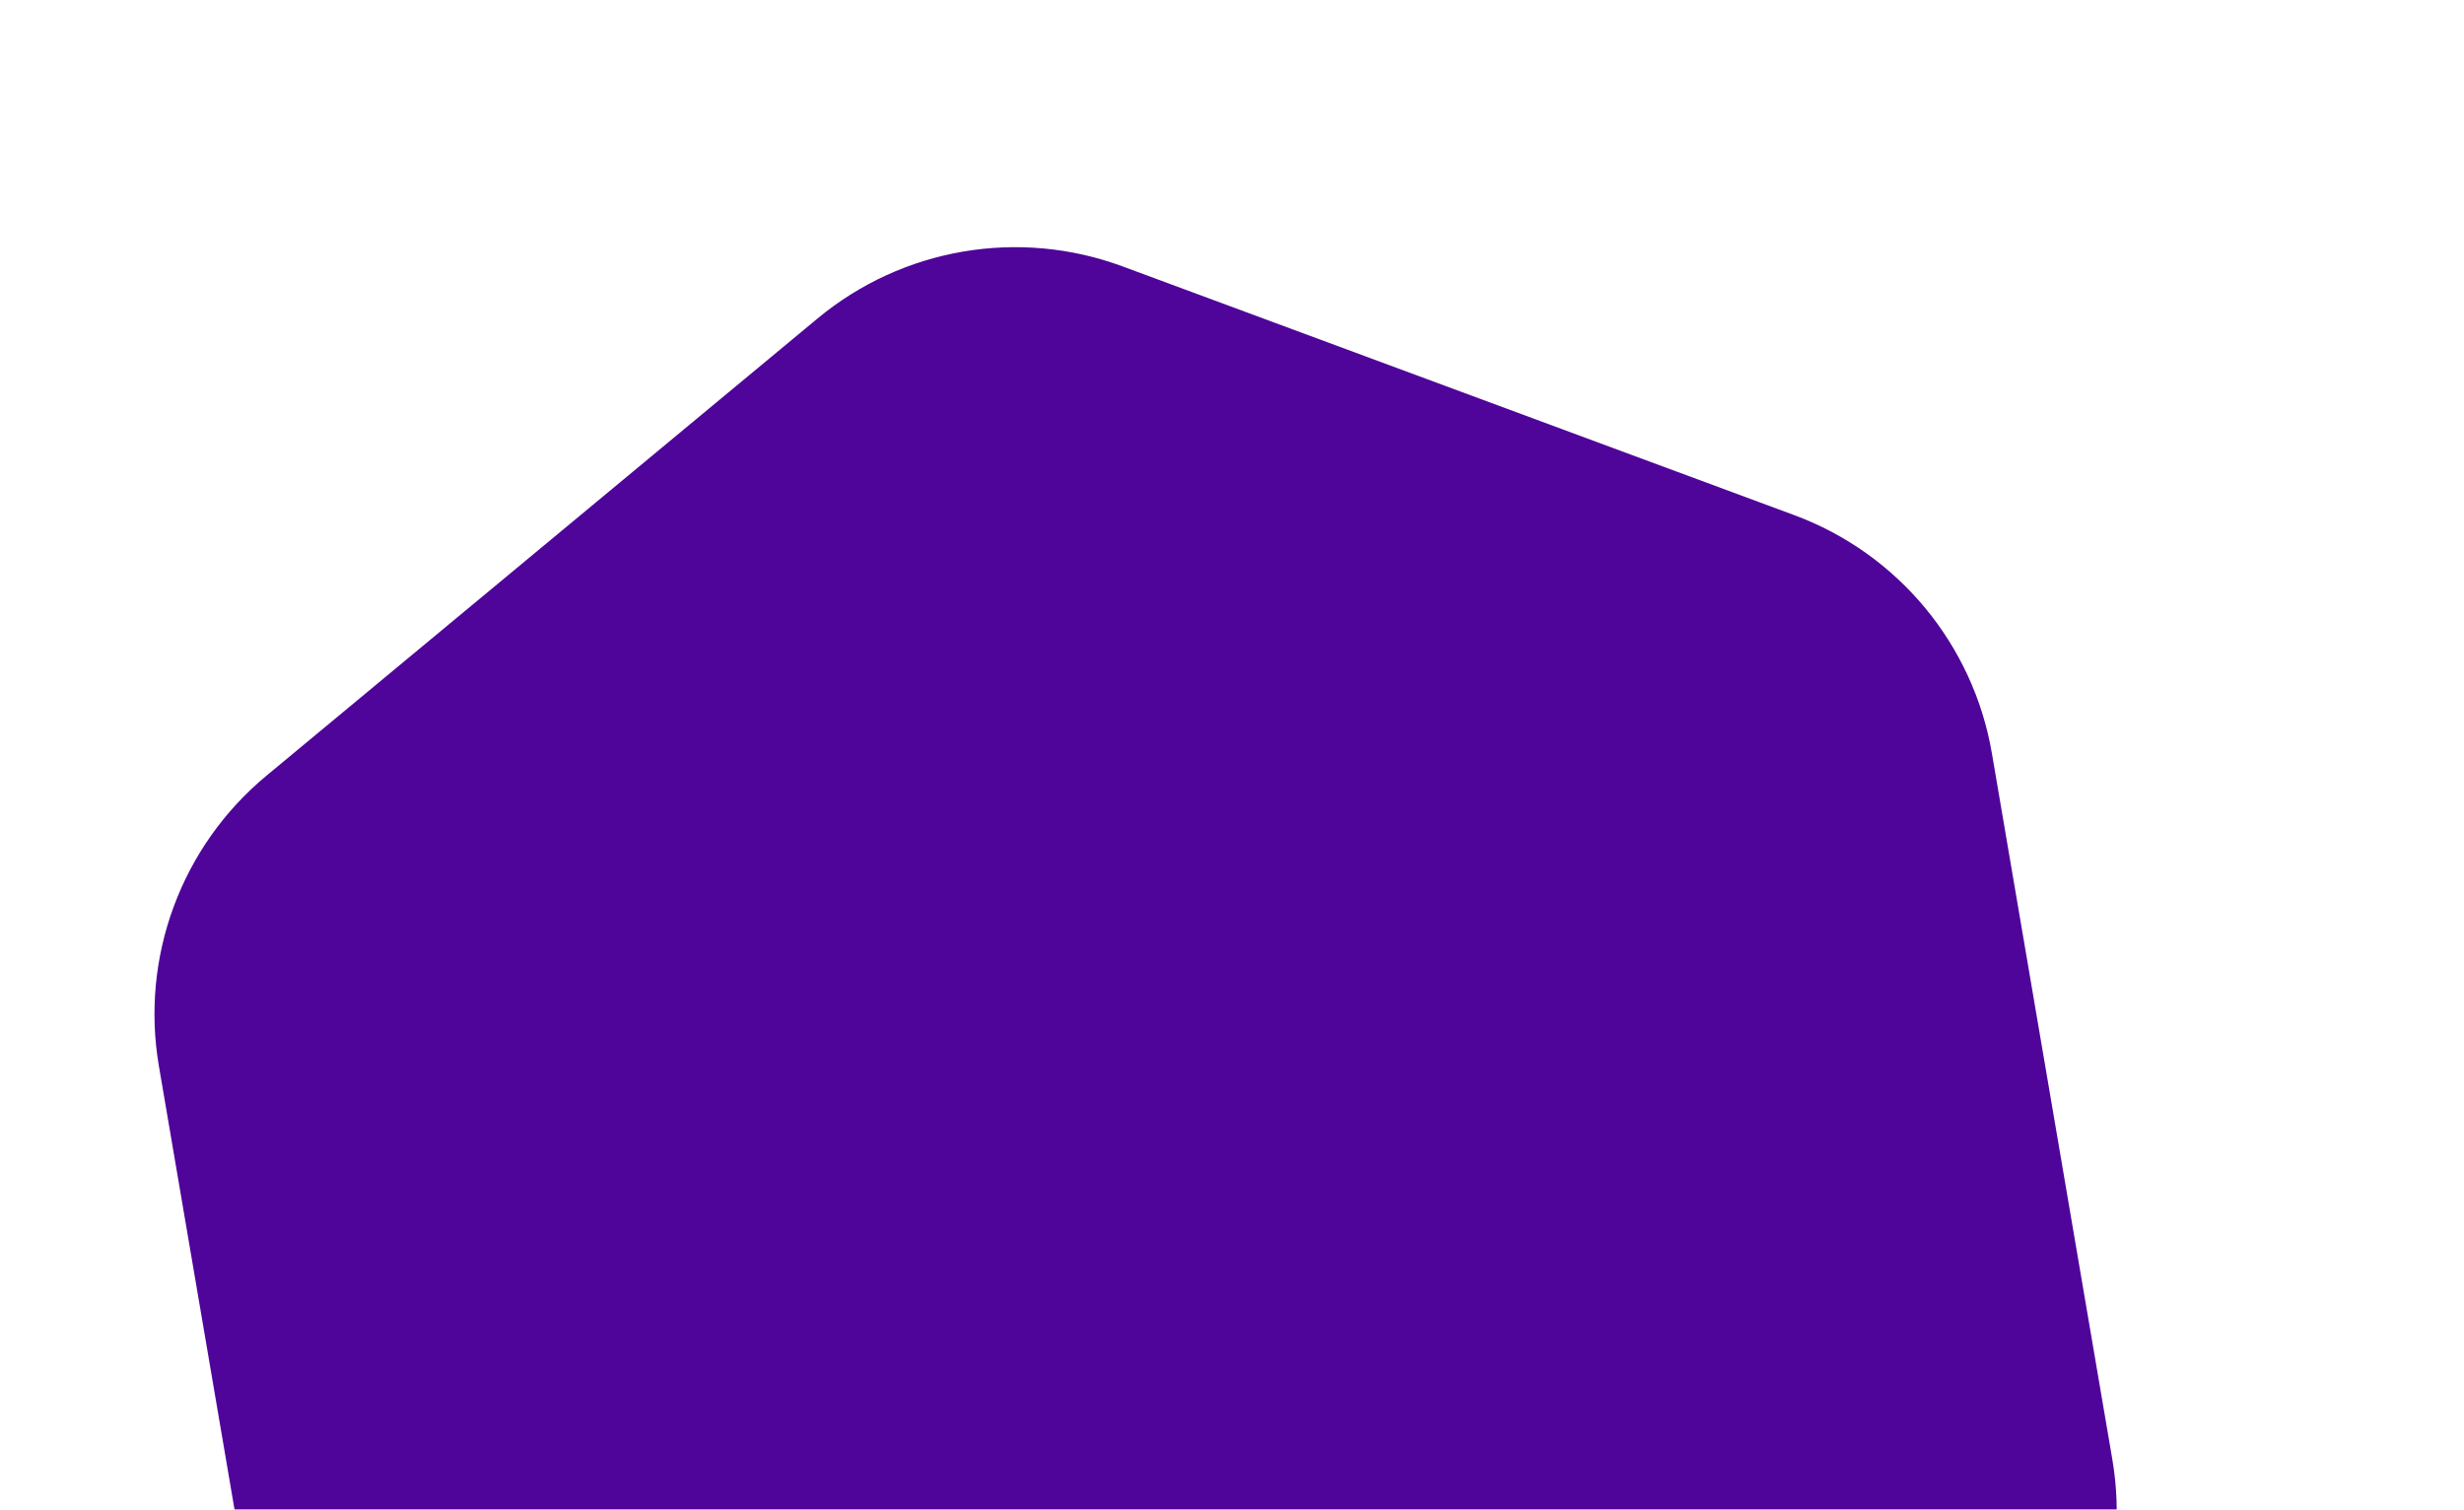
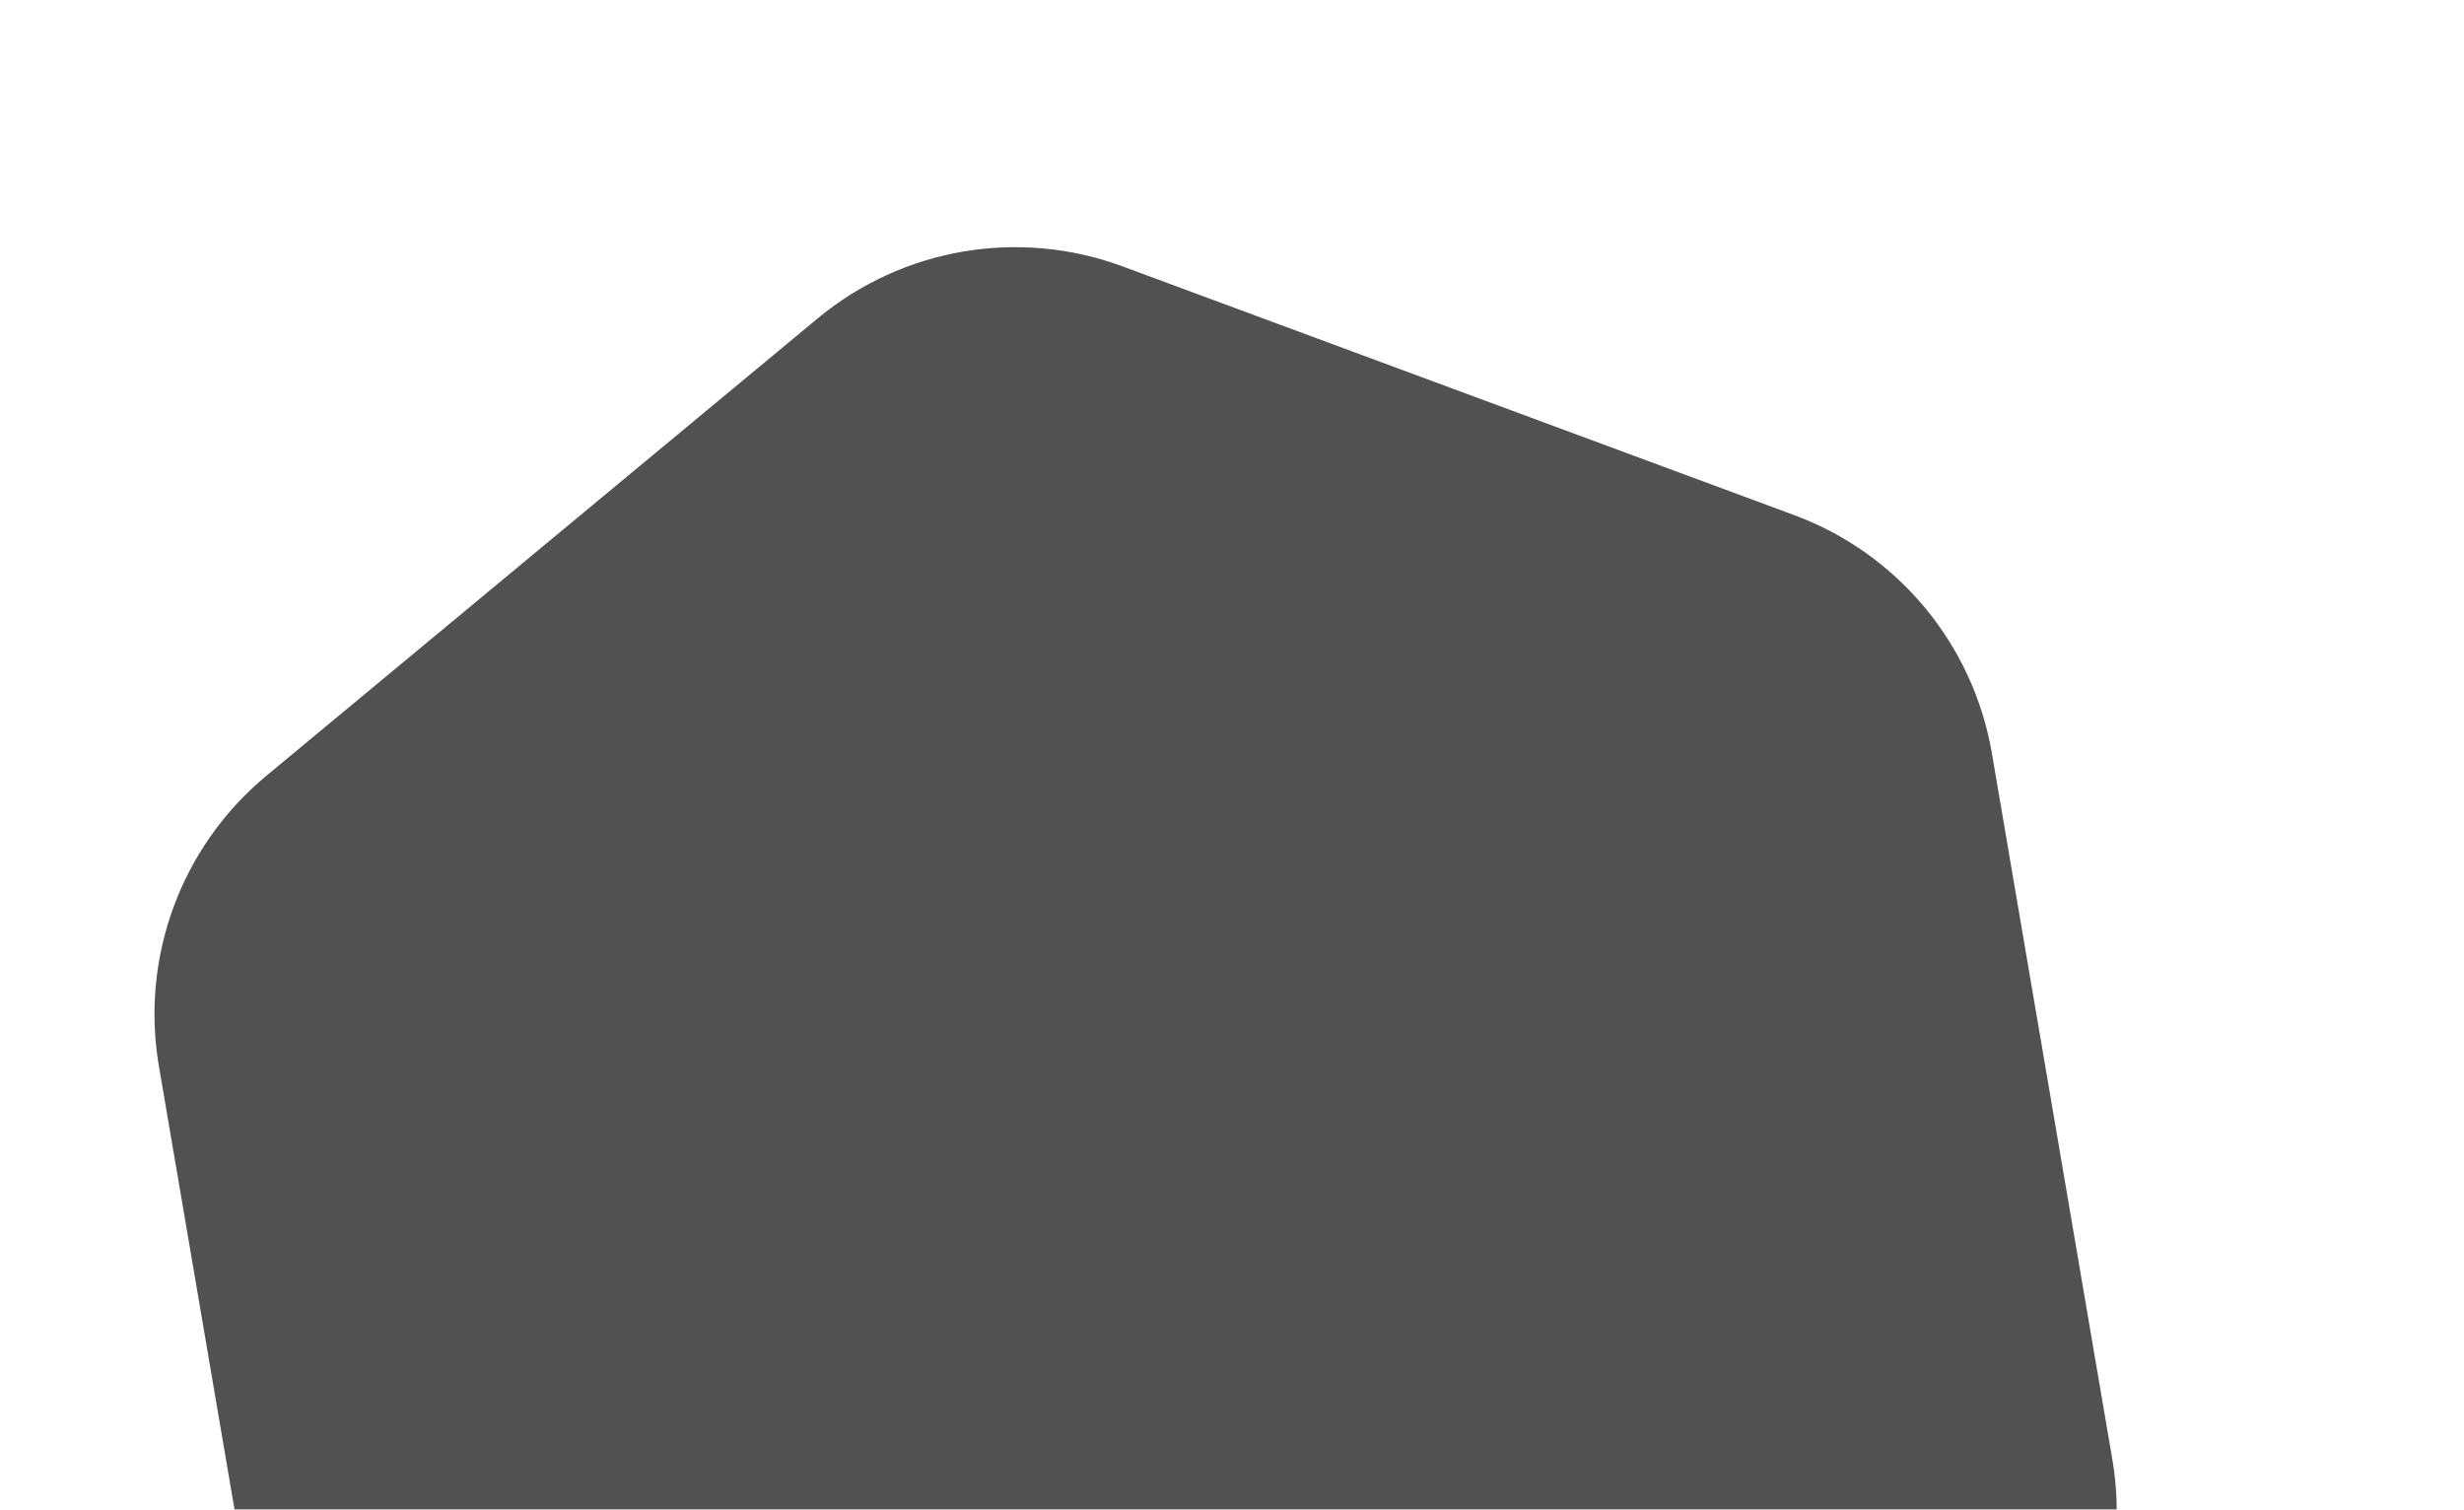
<svg xmlns="http://www.w3.org/2000/svg" width="191" height="117" viewBox="0 0 191 117" fill="none">
  <mask id="mask0_360_241" style="mask-type:alpha" maskUnits="userSpaceOnUse" x="0" y="0" width="191" height="117">
    <rect width="191" height="117" fill="#D9D9D9" />
  </mask>
  <g mask="url(#mask0_360_241)">
-     <path d="M63.371 24.688C69.97 19.213 78.989 17.675 87.029 20.653L139.082 39.929C147.123 42.906 152.964 49.947 154.406 58.4L163.739 113.117C165.181 121.569 162.004 130.148 155.405 135.623L112.685 171.064C106.086 176.539 97.067 178.077 89.027 175.1L36.974 155.824C28.933 152.846 23.092 145.805 21.65 137.353L12.317 82.636C10.875 74.183 14.052 65.604 20.651 60.129L63.371 24.688Z" fill="#4F049A" />
+     <path d="M63.371 24.688C69.97 19.213 78.989 17.675 87.029 20.653L139.082 39.929C147.123 42.906 152.964 49.947 154.406 58.4L163.739 113.117C165.181 121.569 162.004 130.148 155.405 135.623L112.685 171.064C106.086 176.539 97.067 178.077 89.027 175.1L36.974 155.824C28.933 152.846 23.092 145.805 21.65 137.353L12.317 82.636C10.875 74.183 14.052 65.604 20.651 60.129L63.371 24.688Z" fill="#515151" />
  </g>
</svg>
